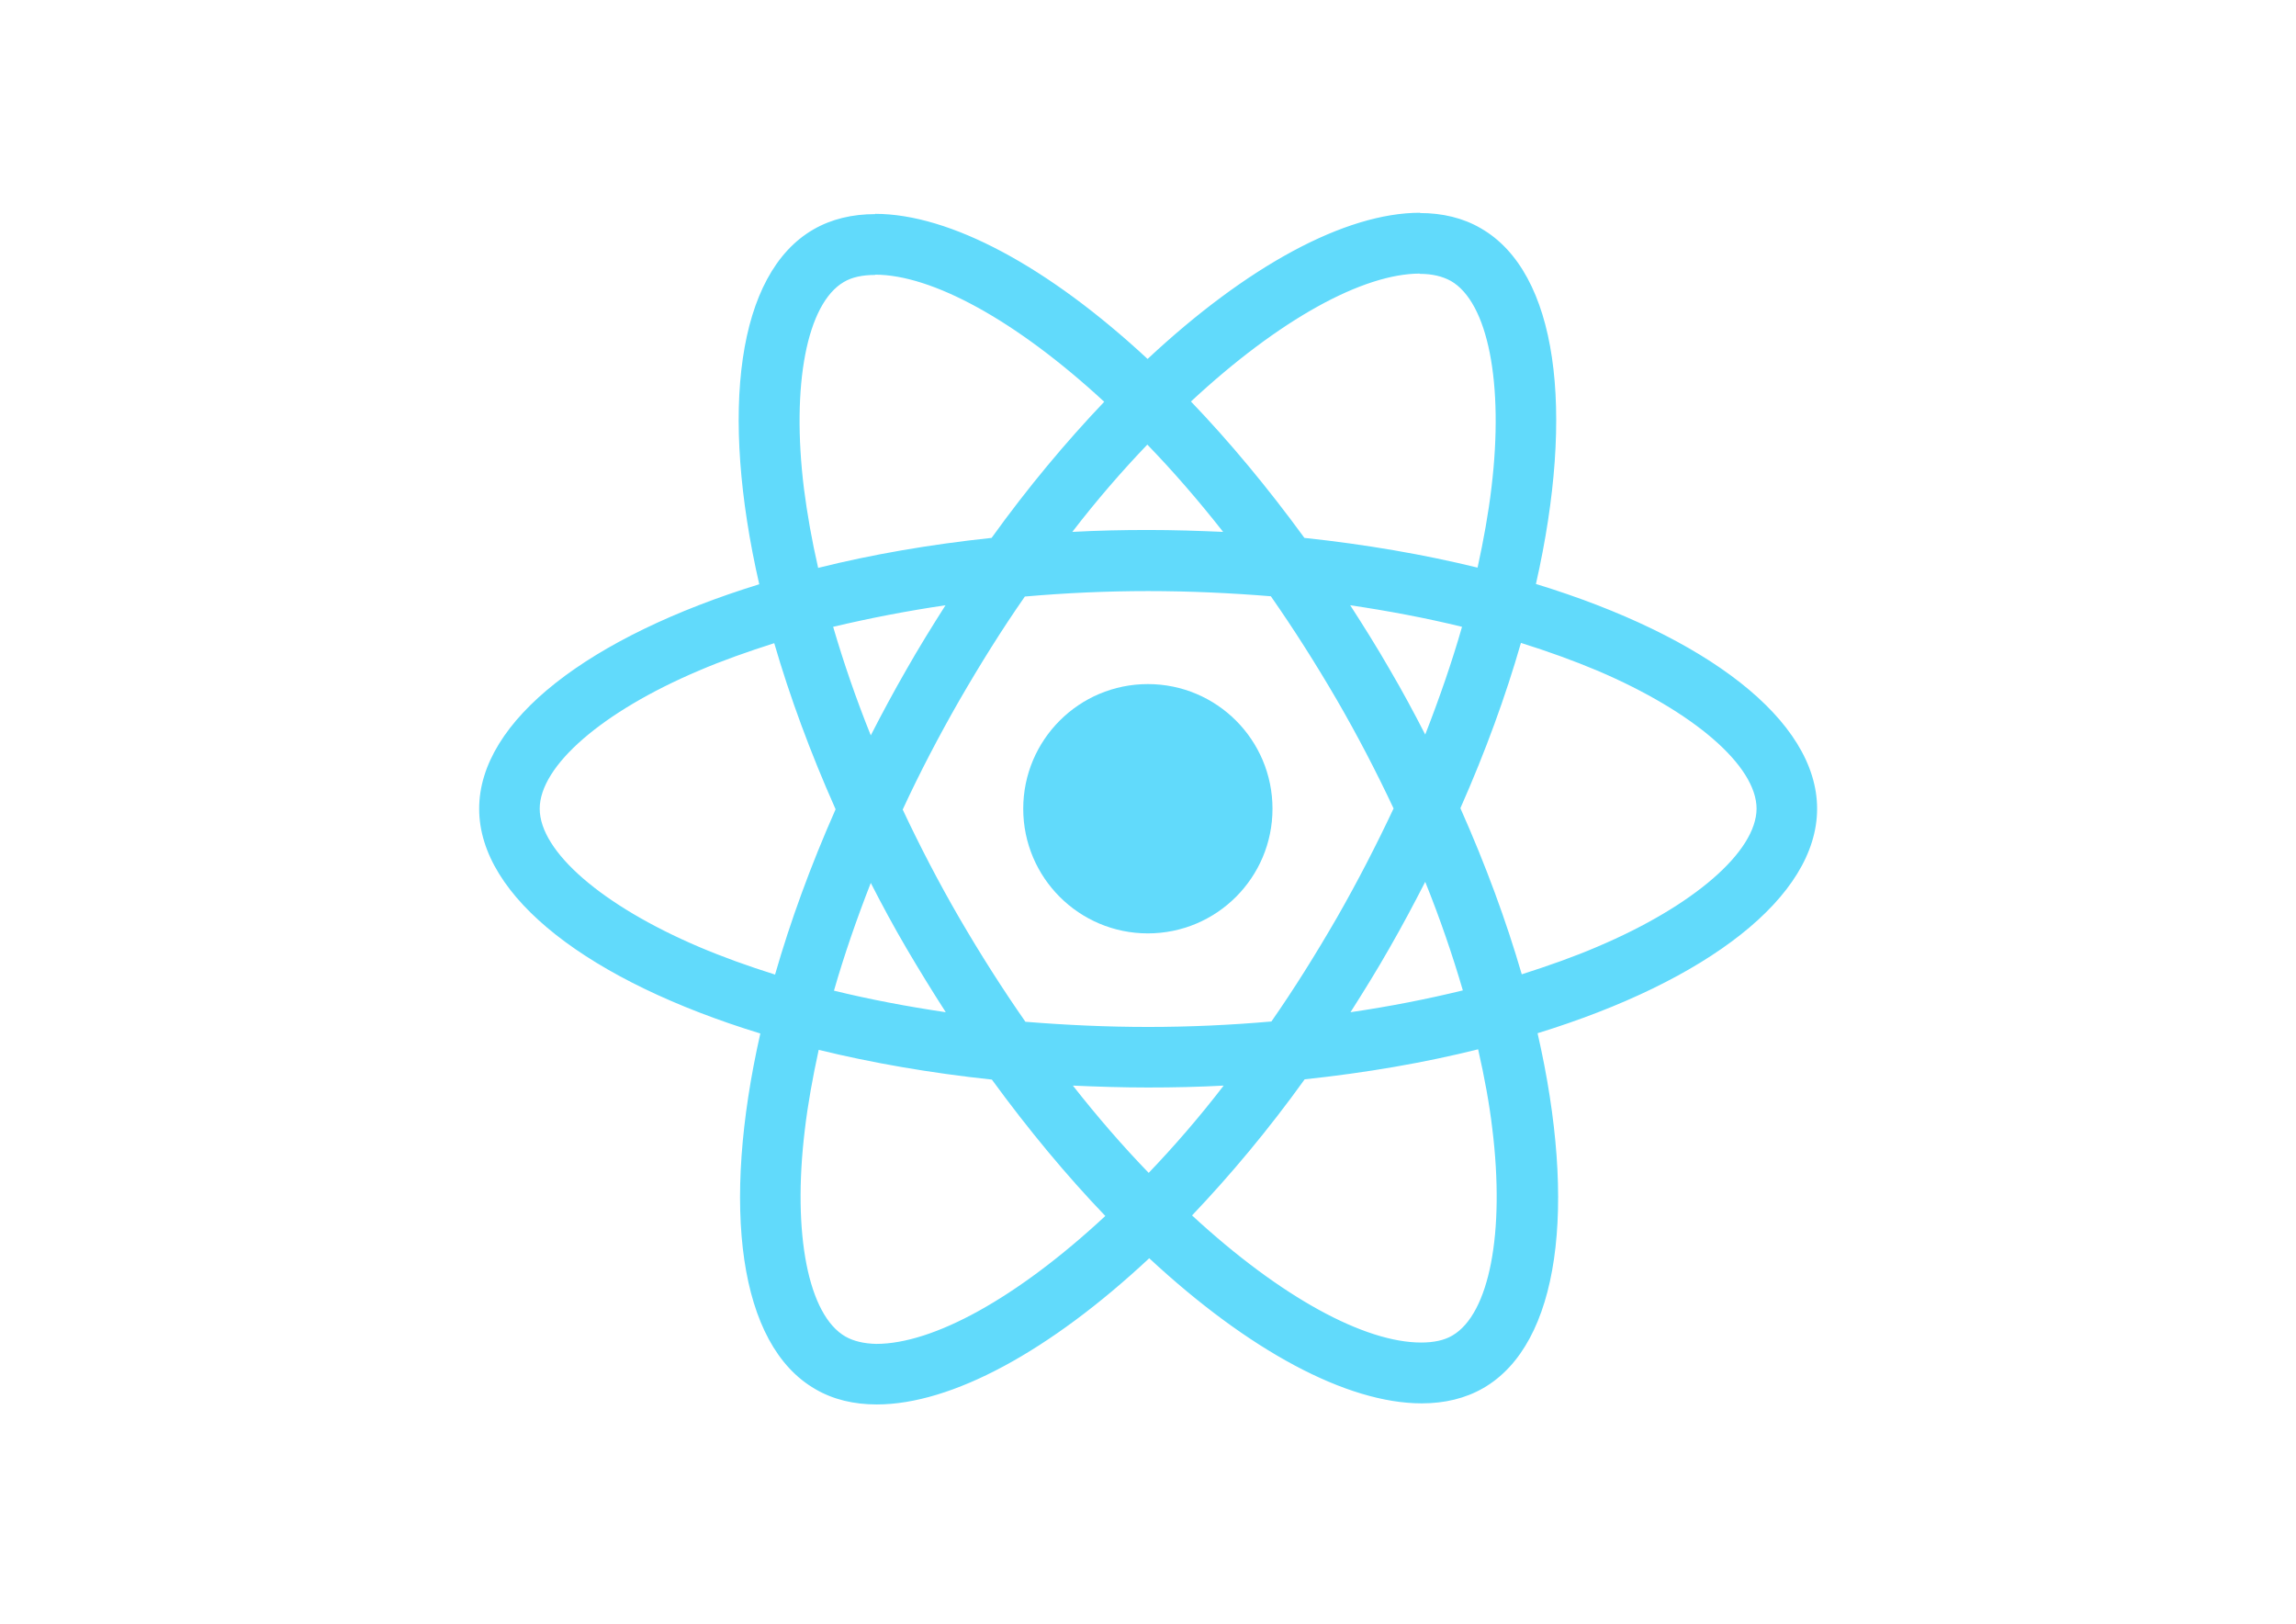
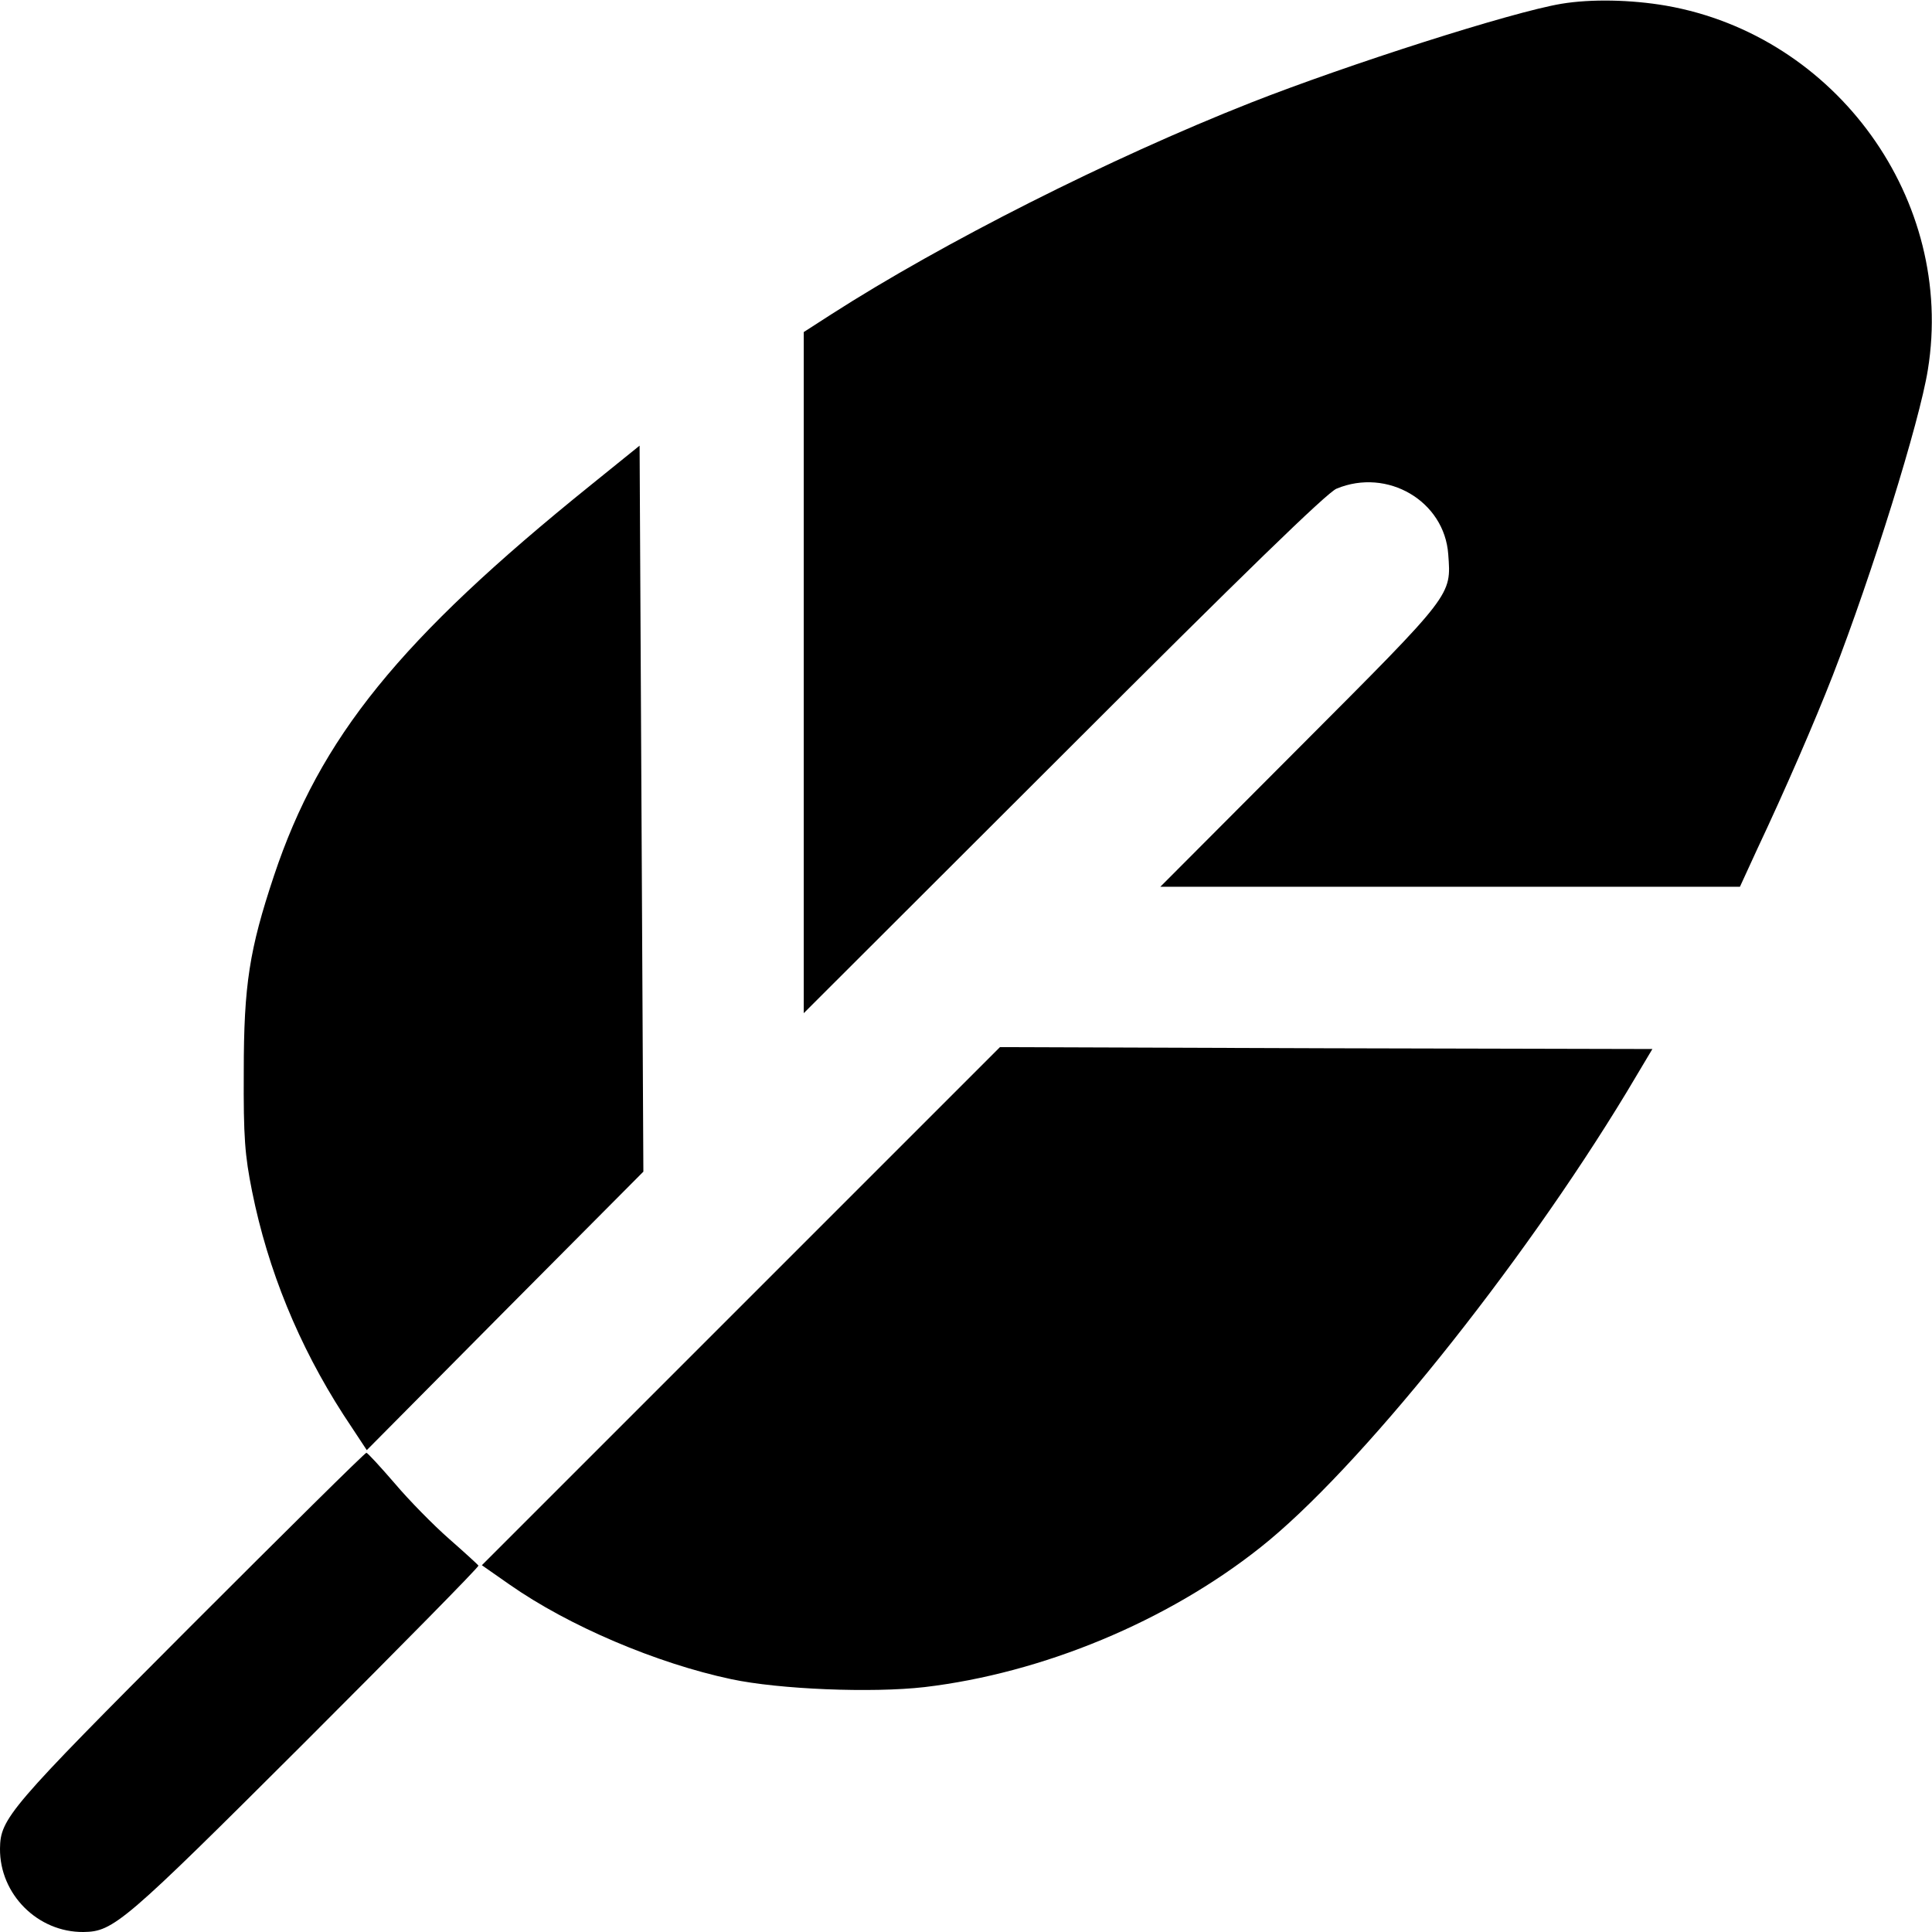
- <svg xmlns="http://www.w3.org/2000/svg" viewBox="0 0 841.9 595.3">
-   <g fill="#61DAFB">
-     <path d="M666.3 296.5c0-32.5-40.7-63.3-103.1-82.4 14.4-63.6 8-114.2-20.2-130.4-6.5-3.8-14.1-5.6-22.4-5.6v22.3c4.6 0 8.3.9 11.4 2.6 13.6 7.8 19.5 37.5 14.9 75.7-1.1 9.4-2.9 19.3-5.1 29.4-19.6-4.8-41-8.5-63.5-10.9-13.5-18.5-27.5-35.3-41.6-50 32.6-30.3 63.2-46.9 84-46.9V78c-27.5 0-63.5 19.6-99.9 53.6-36.4-33.8-72.4-53.2-99.9-53.2v22.3c20.7 0 51.4 16.5 84 46.6-14 14.7-28 31.4-41.3 49.9-22.6 2.4-44 6.1-63.6 11-2.3-10-4-19.7-5.2-29-4.7-38.2 1.1-67.9 14.6-75.8 3-1.8 6.9-2.6 11.5-2.6V78.5c-8.4 0-16 1.8-22.6 5.6-28.1 16.2-34.4 66.7-19.9 130.1-62.2 19.2-102.7 49.9-102.7 82.3 0 32.5 40.7 63.3 103.1 82.4-14.4 63.6-8 114.2 20.2 130.4 6.5 3.8 14.1 5.6 22.5 5.6 27.5 0 63.5-19.6 99.9-53.6 36.4 33.8 72.4 53.2 99.9 53.2 8.4 0 16-1.8 22.6-5.6 28.1-16.2 34.4-66.7 19.9-130.1 62-19.1 102.5-49.9 102.5-82.3zm-130.2-66.7c-3.7 12.9-8.3 26.2-13.5 39.5-4.1-8-8.4-16-13.1-24-4.6-8-9.5-15.8-14.4-23.4 14.2 2.1 27.9 4.7 41 7.9zm-45.8 106.5c-7.8 13.5-15.8 26.3-24.1 38.2-14.9 1.3-30 2-45.2 2-15.1 0-30.2-.7-45-1.9-8.3-11.9-16.4-24.6-24.2-38-7.6-13.1-14.5-26.4-20.8-39.8 6.2-13.4 13.2-26.8 20.7-39.9 7.8-13.5 15.8-26.3 24.1-38.2 14.9-1.3 30-2 45.2-2 15.1 0 30.2.7 45 1.9 8.3 11.9 16.4 24.6 24.2 38 7.6 13.1 14.5 26.4 20.8 39.8-6.3 13.4-13.2 26.8-20.7 39.9zm32.3-13c5.4 13.4 10 26.8 13.8 39.8-13.1 3.2-26.9 5.9-41.2 8 4.9-7.7 9.8-15.6 14.4-23.7 4.6-8 8.9-16.1 13-24.1zM421.2 430c-9.3-9.6-18.6-20.3-27.8-32 9 .4 18.2.7 27.5.7 9.4 0 18.7-.2 27.8-.7-9 11.7-18.3 22.4-27.5 32zm-74.4-58.9c-14.2-2.1-27.9-4.7-41-7.9 3.7-12.9 8.3-26.2 13.5-39.5 4.1 8 8.4 16 13.1 24 4.7 8 9.5 15.8 14.4 23.4zM420.7 163c9.3 9.6 18.6 20.3 27.8 32-9-.4-18.2-.7-27.5-.7-9.4 0-18.7.2-27.8.7 9-11.7 18.3-22.4 27.5-32zm-74 58.9c-4.9 7.7-9.8 15.6-14.4 23.7-4.6 8-8.9 16-13 24-5.4-13.4-10-26.8-13.8-39.8 13.1-3.1 26.9-5.8 41.2-7.9zm-90.5 125.2c-35.4-15.1-58.3-34.9-58.3-50.6 0-15.7 22.9-35.6 58.3-50.6 8.6-3.7 18-7 27.7-10.1 5.7 19.6 13.2 40 22.5 60.9-9.2 20.8-16.6 41.1-22.2 60.6-9.9-3.1-19.3-6.5-28-10.2zM310 490c-13.6-7.8-19.5-37.5-14.9-75.7 1.1-9.4 2.9-19.3 5.1-29.4 19.6 4.8 41 8.5 63.5 10.9 13.5 18.5 27.5 35.3 41.6 50-32.6 30.3-63.2 46.9-84 46.9-4.5-.1-8.3-1-11.3-2.7zm237.2-76.2c4.7 38.2-1.1 67.9-14.6 75.8-3 1.8-6.9 2.6-11.5 2.6-20.7 0-51.4-16.5-84-46.6 14-14.7 28-31.4 41.3-49.9 22.6-2.4 44-6.1 63.6-11 2.3 10.1 4.1 19.8 5.2 29.1zm38.5-66.7c-8.6 3.7-18 7-27.7 10.1-5.7-19.6-13.2-40-22.5-60.9 9.2-20.8 16.6-41.1 22.2-60.6 9.9 3.1 19.3 6.5 28.1 10.2 35.4 15.1 58.3 34.9 58.3 50.6-.1 15.7-23 35.6-58.4 50.6zM320.8 78.4z" />
-     <circle cx="420.9" cy="296.5" r="45.7" />
-     <path d="M520.5 78.1z" />
+ <svg xmlns="http://www.w3.org/2000/svg" version="1.0" width="512pt" height="512pt" viewBox="0 0 512 512" preserveAspectRatio="xMidYMid meet">
+   <g transform="translate(0,512) scale(0.1,-0.1)" fill="#000000" stroke="none">
+     <path d="M4138 5110 c-132 -22 -566 -161 -823 -262 -375 -148 -816 -371 -1112 -561 l-73 -47 0 -902 0 -903 688 687 c478 478 698 692 724 703 135 56 286 -33 296 -174 8 -110 14 -102 -391 -508 l-372 -373 768 0 768 0 45 98 c75 159 153 339 201 462 104 268 230 672 252 810 73 449 -242 886 -694 965 -93 16 -199 18 -277 5z" />
+     <path d="M1565 3834 c-506 -408 -717 -669 -839 -1035 -65 -195 -80 -289 -80 -519 -1 -175 3 -222 22 -317 42 -209 124 -409 242 -592 l62 -94 366 369 367 369 -5 962 -5 962 -130 -105z" />
+     <path d="M1964 1659 l-687 -687 73 -51 c157 -110 390 -209 588 -251 127 -27 372 -37 512 -21 313 37 643 174 890 370 258 204 689 741 971 1207 l68 114 -864 2 -865 3 -686 -686z" />
+     <path d="M503 808 c-480 -481 -502 -507 -503 -587 -1 -121 100 -222 221 -221 80 1 106 23 587 503 254 254 461 464 460 468 -2 3 -37 35 -78 71 -41 36 -106 102 -144 147 -38 44 -72 81 -75 81 -4 0 -214 -208 -468 -462z" />
  </g>
</svg>
